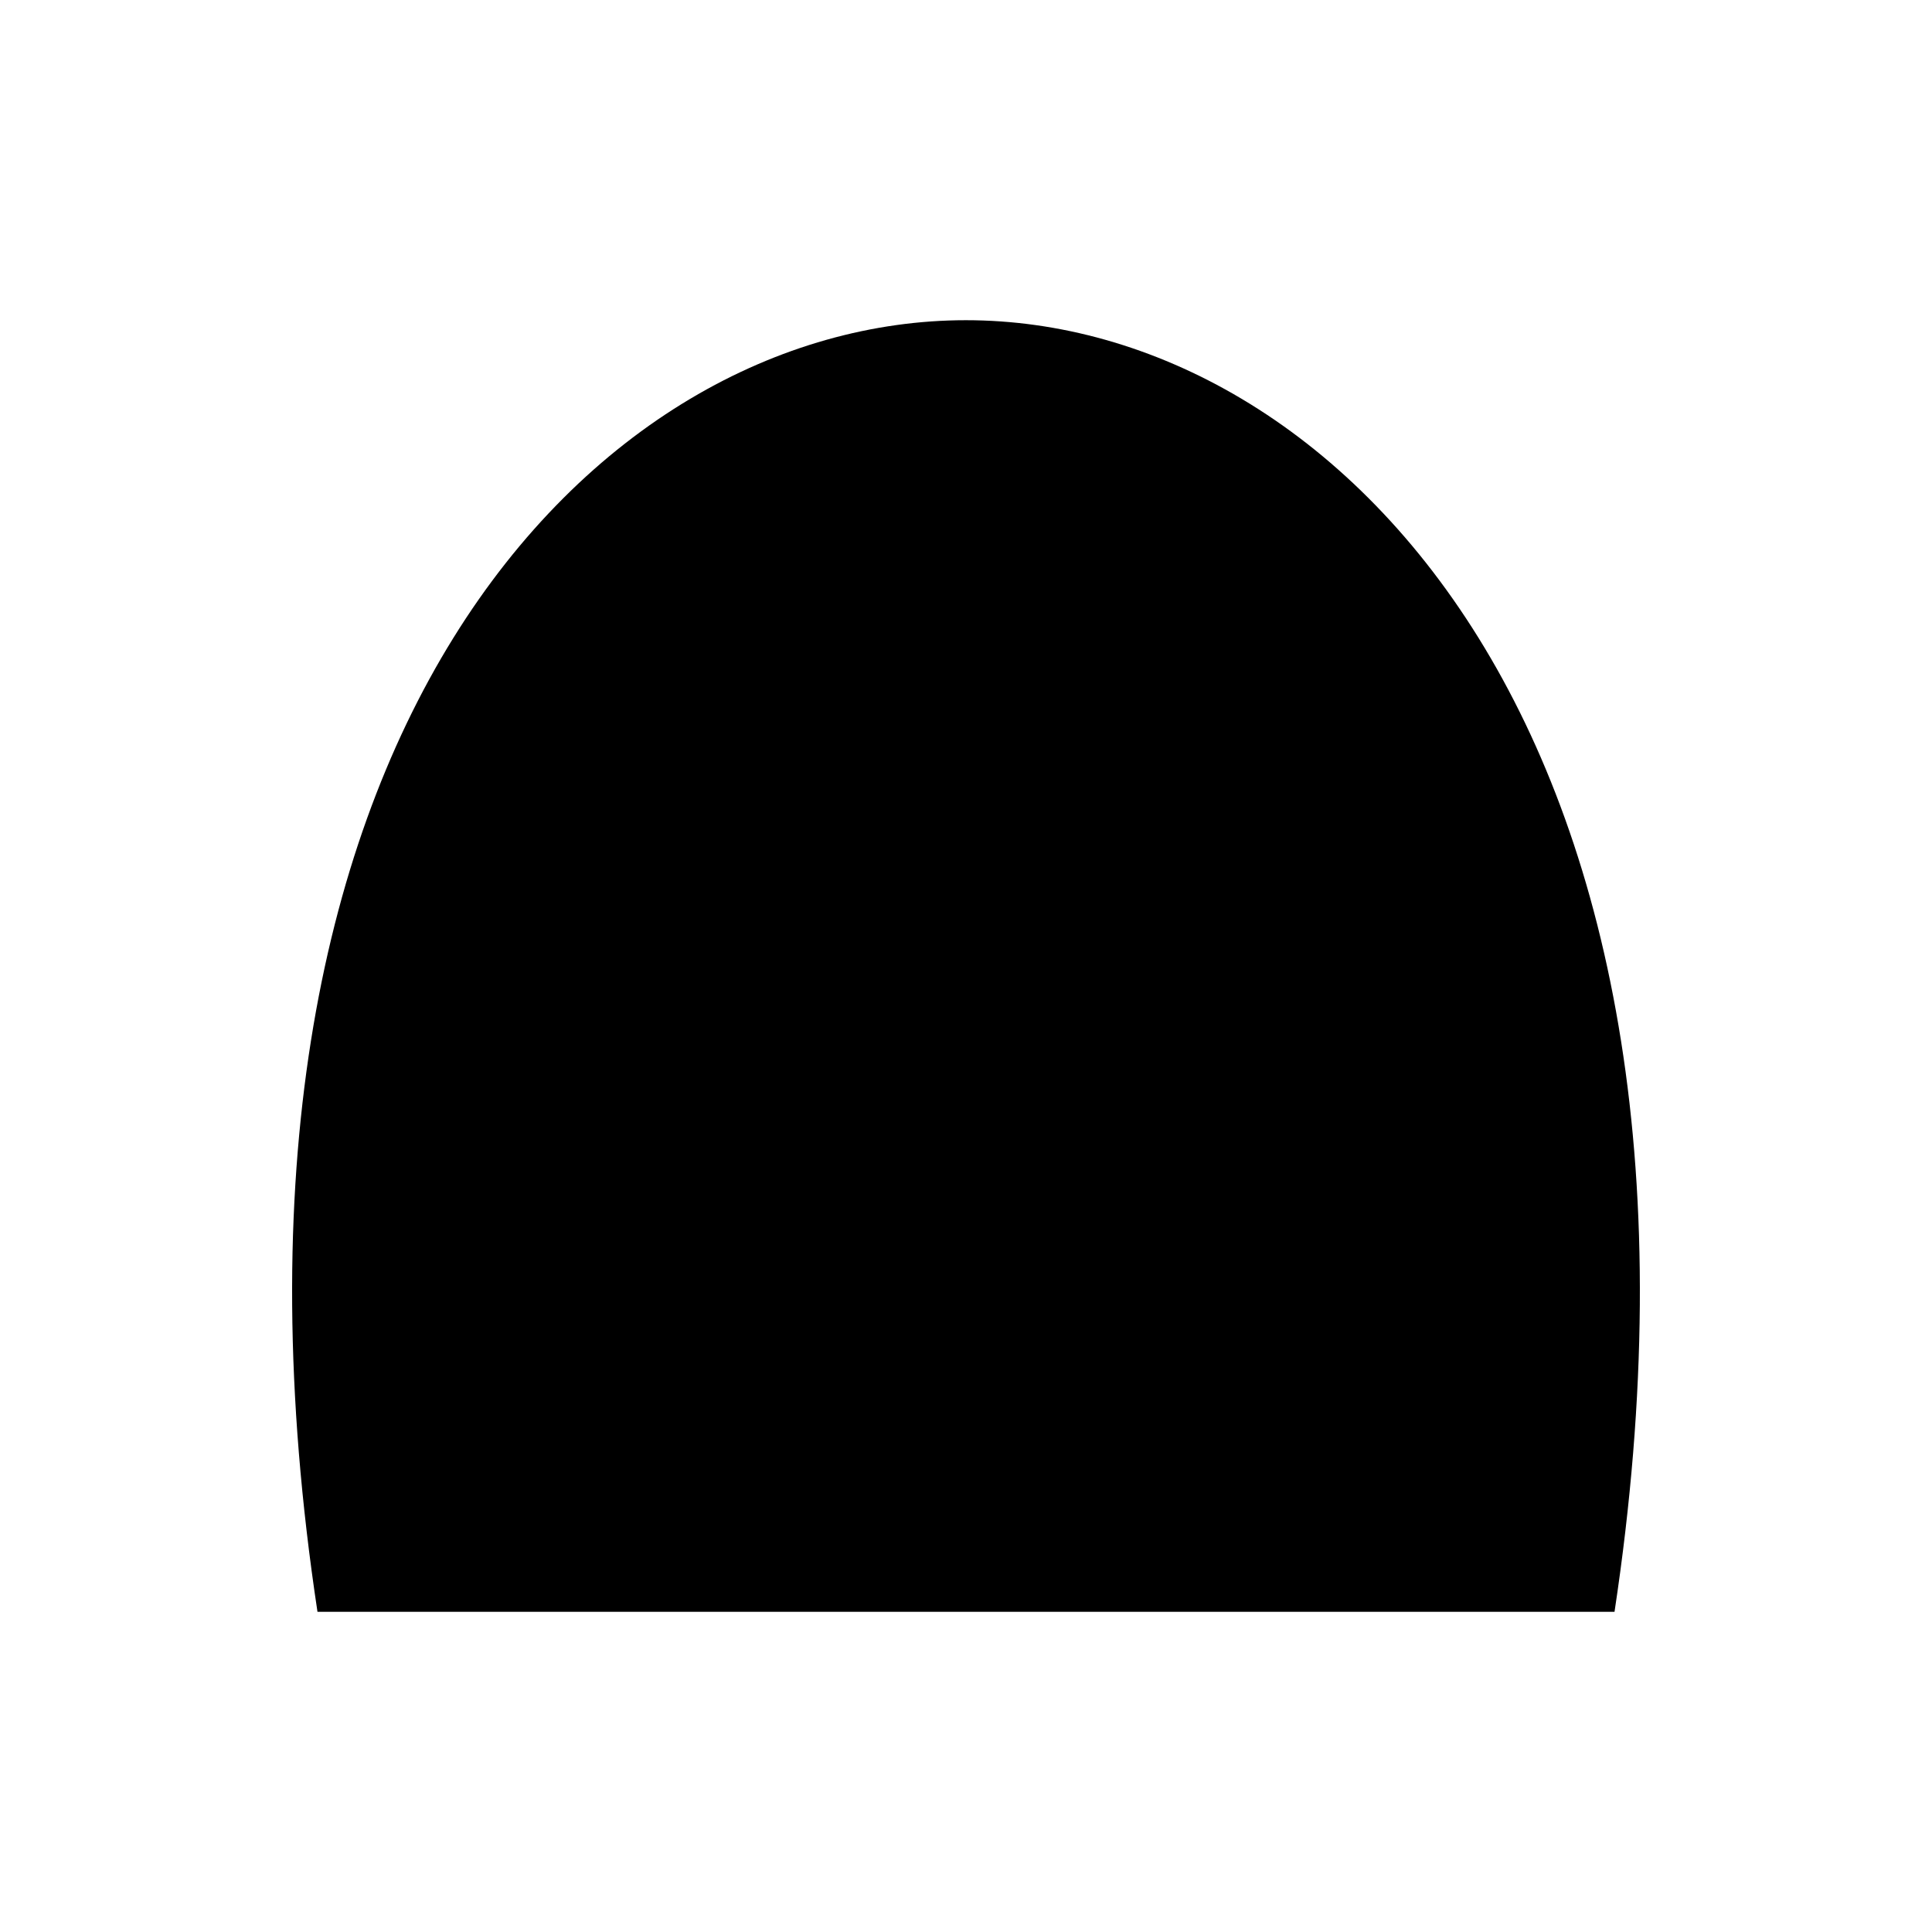
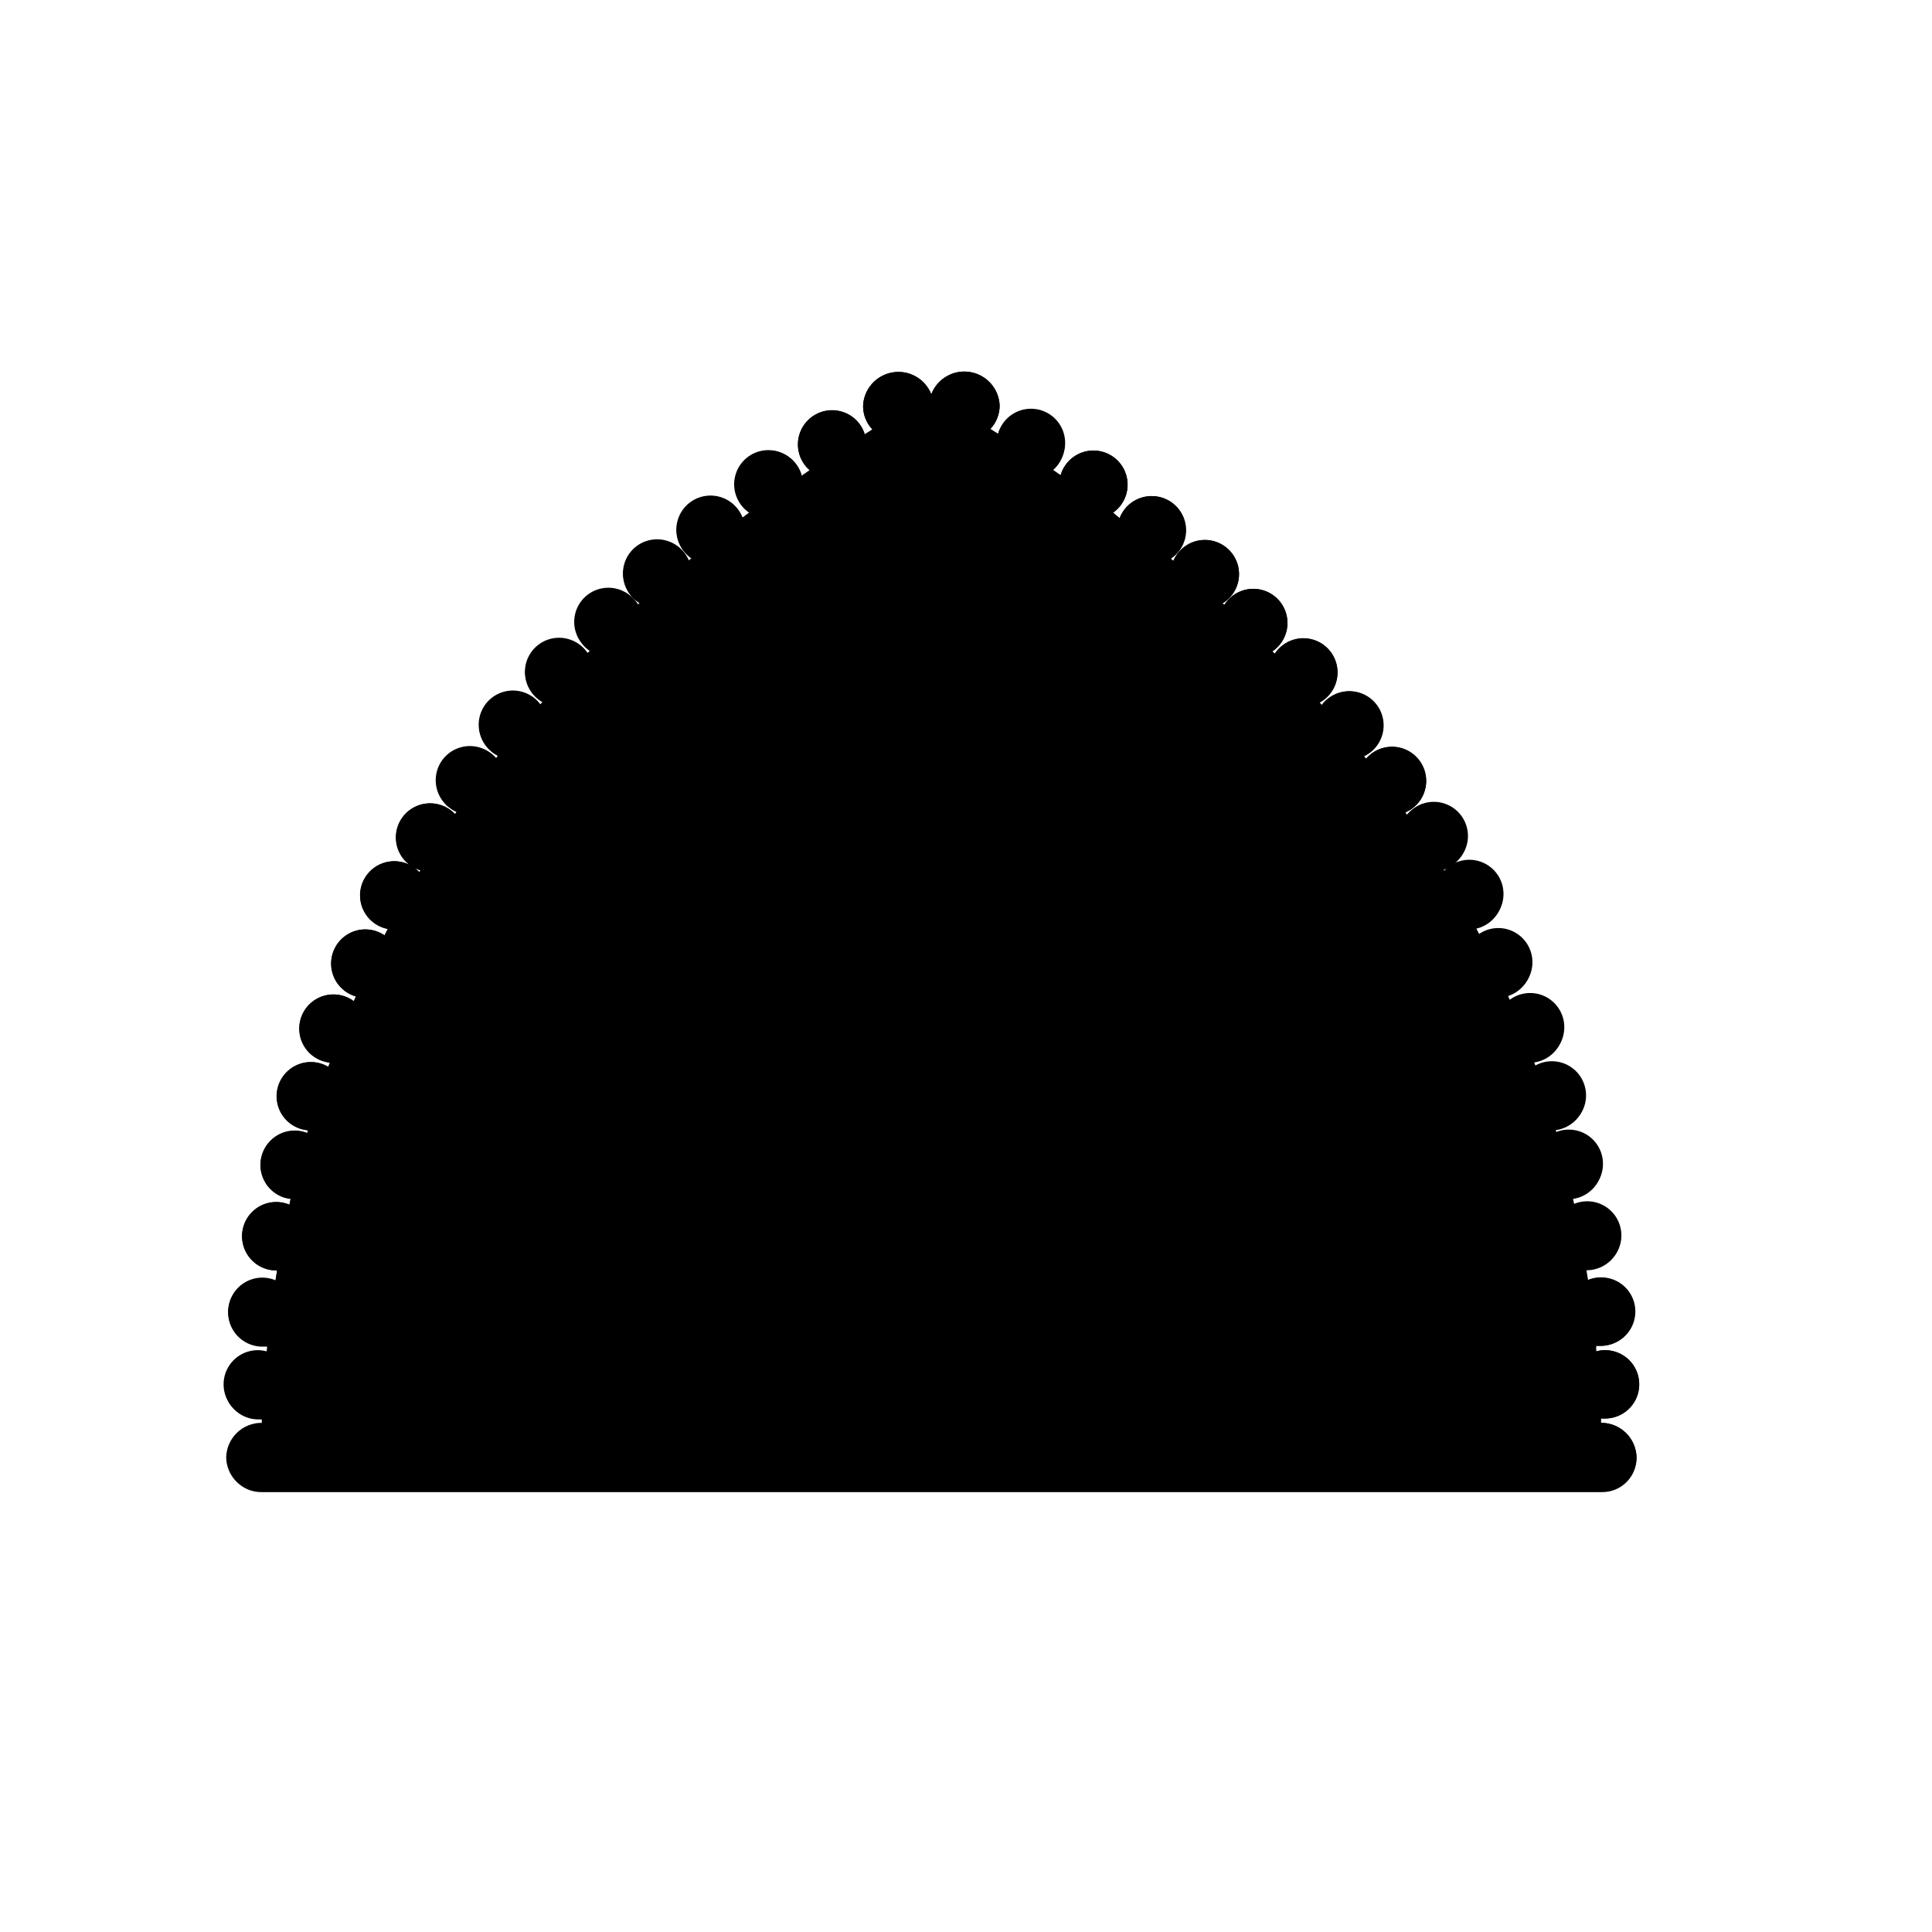
- <svg xmlns="http://www.w3.org/2000/svg" viewBox="0 0 141.73 141.73">
-   <defs>
-     <style>.cls-1{fill:current;}.cls-2{fill:none;fill:current;stroke-linecap:round;stroke-linejoin:round;stroke-width:0.75px;}</style>
-   </defs>
-   <g id="_8_fill" data-name="8 fill">
-     <path class="cls-1" d="M118.44,118.24C128.15,54.07,98,23.49,70.86,23.49S13.58,54.07,23.29,118.24Z" />
-   </g>
-   <g id="_8_stroke" data-name="8 stroke">
-     <path class="cls-2" d="M118.44,118.24C128.15,54.07,98,23.49,70.86,23.49S13.58,54.07,23.29,118.24Z" />
-     <path class="cls-2" d="M98.31,118.24c3.17-50.13-9.5-71.17-27.45-71.17s-30.62,21-27.45,71.17" />
-     <ellipse class="cls-2" cx="70.87" cy="82.66" rx="18.67" ry="18.67" />
-   </g>
+ <svg viewBox="0 0 147 147">
+   <path d="M121.81,108.26v-.33l.3,0a2.6,2.6,0,1,0-.66-5.11l0-.43.38,0a2.6,2.6,0,1,0-1-5l-.13-.79h.15a2.6,2.6,0,1,0-1.08-5l-.1-.47a2.6,2.6,0,1,0-1.26-5l-.05-.2a2.6,2.6,0,1,0-1.54-4.86l-.12-.33a2.6,2.6,0,1,0-1.83-4.67l-.15-.36a2.6,2.6,0,1,0-2.18-4.65l-.25-.49a2.6,2.6,0,1,0-2.4-4.32s0,0-.09-.14A2.6,2.6,0,1,0,107.05,62l-.13-.18a2.6,2.6,0,1,0-3-4.07l-.15-.21a2.6,2.6,0,1,0-3.22-3.89l-.17-.19A2.6,2.6,0,1,0,97,49.73l-.19-.17A2.6,2.6,0,1,0,93.17,46L93,45.92a2.6,2.6,0,1,0-3.72-3.25l-.23-.16a2.6,2.6,0,1,0-3.87-3.09L84.7,39a2.6,2.6,0,1,0-4-2.85l-.62-.43A2.6,2.6,0,1,0,75.94,33l-.59-.37a2.59,2.59,0,0,0,.71-1.79A2.69,2.69,0,0,0,70.86,30a2.69,2.69,0,0,0-5.19.89,2.59,2.59,0,0,0,.71,1.79l-.59.37a2.6,2.6,0,1,0-4.19,2.73l-.62.43A2.6,2.6,0,1,0,57,39l-.51.38a2.6,2.6,0,1,0-3.87,3.09l.09-.08c-.47.39-.32.23-.32.23a2.6,2.6,0,1,0-3.72,3.25l-.14.13a2.6,2.6,0,1,0-3.64,3.51l-.19.17a2.6,2.6,0,1,0-3.42,3.72l-.17.19a2.6,2.6,0,1,0-3.22,3.89l-.15.21a2.6,2.6,0,1,0-3,4.07l-.13.18A2.6,2.6,0,1,0,32,66.22c-.09.15-.09.14-.09.14a2.6,2.6,0,1,0-2.4,4.32l-.25.49a2.6,2.6,0,1,0-2.18,4.65l-.15.36a2.6,2.6,0,1,0-1.83,4.67l-.12.33A2.6,2.6,0,1,0,23.43,86l-.05.2a2.6,2.6,0,1,0-1.26,5l-.1.47a2.6,2.6,0,1,0-1.08,5h.15l-.13.79a2.6,2.6,0,1,0-1,5l.38,0,0,.43a2.6,2.6,0,1,0-.66,5.11l.3,0v.33a2.69,2.69,0,0,0-2.71,2.6,2.6,2.6,0,0,0,2.6,2.6v0H121.92v0a2.6,2.6,0,0,0,2.6-2.6A2.69,2.69,0,0,0,121.81,108.26Z" />
+   <path d="M69.64,85a2.07,2.07,0,0,1-2.92-.88" />
+   <path d="M19.81,113.46a2.6,2.6,0,0,1-2.6-2.6,2.69,2.69,0,0,1,2.71-2.6" />
+   <path d="M19.93,107.93l-.3,0a2.6,2.6,0,1,1,.66-5.11" />
+   <path d="M20.34,102.41l-.38,0a2.6,2.6,0,1,1,1-5" />
+   <path d="M21.08,96.65h-.15a2.6,2.6,0,1,1,1.08-5" />
+   <path d="M22.11,91.23a2.6,2.6,0,1,1,1.26-5" />
+   <path d="M23.43,86A2.6,2.6,0,1,1,25,81.18" />
+   <path d="M25.09,80.85a2.6,2.6,0,1,1,1.83-4.67" />
+   <path d="M27.07,75.81a2.6,2.6,0,1,1,2.18-4.65" />
+   <path d="M29.5,70.68a2.6,2.6,0,1,1,2.4-4.32" />
+   <path d="M32,66.22A2.6,2.6,0,1,1,34.68,62" />
+   <path d="M34.8,61.81a2.6,2.6,0,1,1,3-4.07" />
+   <path d="M37.92,57.53a2.6,2.6,0,1,1,3.22-3.89" />
+   <path d="M41.31,53.45a2.6,2.6,0,1,1,3.42-3.72" />
+   <path d="M44.92,49.56A2.6,2.6,0,1,1,48.56,46" />
+   <path d="M48.7,45.92a2.6,2.6,0,1,1,3.72-3.25" />
+   <path d="M52.64,42.51a2.6,2.6,0,1,1,3.87-3.09" />
+   <path d="M57,39a2.6,2.6,0,1,1,4-2.85" />
+   <path d="M61.6,35.76A2.6,2.6,0,1,1,65.79,33" />
+   <path d="M121.92,113.46C122,74.21,102.4,48.09,70.86,30c-31.54,18.1-51.11,44.22-51.06,83.47Z" />
+   <path d="M112.19,113.46c-1.33-32.53-16.69-55.68-41.33-72.6-24.64,16.93-40,40.08-41.33,72.6" />
+   <path d="M98.48,113.46C96.62,89.34,86.8,70.93,70.86,57.2,54.93,70.93,45.11,89.34,43.25,113.46" />
+   <path d="M93.35,113.46C91.58,93.22,83.85,77,70.86,64.41,57.88,77,50.15,93.22,48.38,113.46" />
+   <path d="M83.11,113.46a61.83,61.83,0,0,0-12.24-35.7,61.83,61.83,0,0,0-12.24,35.7" />
+   <line x1="72.82" y1="66.36" x2="76.78" y2="62.79" />
+   <polyline points="74.69 60.68 70.86 64.41 67.04 60.68" />
+   <line x1="76.44" y1="70.41" x2="80.66" y2="67.16" />
+   <line x1="78.67" y1="64.83" x2="74.59" y2="68.25" />
+   <line x1="82.52" y1="78.92" x2="87.14" y2="76.32" />
+   <line x1="82.56" y1="69.56" x2="78.22" y2="72.65" />
+   <line x1="85.13" y1="83.63" x2="89.93" y2="81.38" />
+   <line x1="88.59" y1="78.83" x2="83.88" y2="81.26" />
+   <line x1="87.57" y1="88.92" x2="92.5" y2="87.07" />
+   <line x1="91.24" y1="84.13" x2="86.38" y2="86.18" />
+   <line x1="89.52" y1="94.23" x2="94.56" y2="92.78" />
+   <line x1="93.59" y1="89.92" x2="88.61" y2="91.56" />
+   <line x1="91.03" y1="99.45" x2="96.13" y2="98.39" />
+   <line x1="95.4" y1="95.61" x2="90.33" y2="96.86" />
+   <line x1="92.21" y1="104.93" x2="97.34" y2="104.27" />
+   <line x1="96.79" y1="101.32" x2="91.67" y2="102.19" />
+   <line x1="93.08" y1="110.75" x2="98.21" y2="110.5" />
+   <line x1="97.81" y1="107.22" x2="92.67" y2="107.72" />
+   <line x1="79.71" y1="74.65" x2="84.14" y2="71.72" />
+   <line x1="85.67" y1="73.97" x2="81.13" y2="76.74" />
+   <circle cx="70.87" cy="36.14" r="2.14" />
+   <circle cx="115.07" cy="94.52" r="2.14" />
+   <circle cx="87.63" cy="48.02" r="2.14" />
+   <circle cx="79.44" cy="41.27" r="2.14" />
+   <circle cx="95.2" cy="55.92" r="2.14" />
+   <circle cx="101.76" cy="64.13" r="2.14" />
+   <circle cx="107.14" cy="73.32" r="2.14" />
+   <circle cx="111.79" cy="83.92" r="2.14" />
+   <circle cx="116.35" cy="105.35" r="2.14" />
+   <path d="M79.51,113.46c-1.06-6-5.54-4.62-8.65,0,4.22-5.42,4.6-15.36,0-15.36s-4.22,9.94,0,15.36c-3.11-4.62-7.59-6-8.65,0" />
+   <path d="M70.86,87.83c2.72,0,0-10.07,0-10.07S68.15,87.83,70.86,87.83Z" />
+   <path d="M72.09,85A2.07,2.07,0,0,0,75,84.13" />
+   <path d="M121.92,113.46a2.6,2.6,0,0,0,2.6-2.6,2.69,2.69,0,0,0-2.71-2.6" />
+   <path d="M121.8,107.93l.3,0a2.6,2.6,0,1,0-.66-5.11" />
+   <path d="M121.39,102.41l.38,0a2.6,2.6,0,1,0-1-5" />
+   <path d="M120.65,96.65h.15a2.6,2.6,0,1,0-1.08-5" />
+   <path d="M119.62,91.23a2.6,2.6,0,1,0-1.26-5" />
+   <path d="M118.3,86a2.6,2.6,0,1,0-1.54-4.86" />
+   <path d="M116.64,80.85a2.6,2.6,0,1,0-1.83-4.67" />
+   <path d="M114.66,75.81a2.6,2.6,0,1,0-2.18-4.65" />
+   <path d="M112.23,70.68a2.6,2.6,0,1,0-2.4-4.32" />
+   <path d="M109.74,66.22A2.6,2.6,0,1,0,107.05,62" />
+   <path d="M106.93,61.81a2.6,2.6,0,1,0-3-4.07" />
+   <path d="M103.81,57.53a2.6,2.6,0,1,0-3.22-3.89" />
+   <path d="M100.42,53.45A2.6,2.6,0,1,0,97,49.73" />
+   <path d="M96.81,49.56A2.6,2.6,0,1,0,93.17,46" />
+   <path d="M93,45.92a2.6,2.6,0,1,0-3.72-3.25" />
+   <path d="M89.09,42.51a2.6,2.6,0,1,0-3.87-3.09" />
+   <path d="M84.7,39a2.6,2.6,0,1,0-4-2.85" />
+   <path d="M80.13,35.76A2.6,2.6,0,1,0,75.94,33" />
+   <path d="M75.35,32.65a2.59,2.59,0,0,0,.71-1.79A2.69,2.69,0,0,0,70.86,30a2.69,2.69,0,0,0-5.19.89,2.59,2.59,0,0,0,.71,1.79" />
+   <line x1="68.91" y1="66.36" x2="64.95" y2="62.79" />
+   <line x1="65.29" y1="70.41" x2="61.07" y2="67.16" />
+   <line x1="63.06" y1="64.83" x2="67.14" y2="68.25" />
+   <line x1="59.21" y1="78.92" x2="54.59" y2="76.32" />
+   <line x1="59.17" y1="69.56" x2="63.51" y2="72.65" />
+   <line x1="56.6" y1="83.63" x2="51.8" y2="81.38" />
+   <line x1="53.14" y1="78.83" x2="57.85" y2="81.26" />
+   <line x1="54.16" y1="88.92" x2="49.23" y2="87.07" />
+   <line x1="50.49" y1="84.13" x2="55.35" y2="86.18" />
+   <line x1="52.21" y1="94.23" x2="47.17" y2="92.78" />
+   <line x1="48.14" y1="89.92" x2="53.12" y2="91.56" />
+   <line x1="50.7" y1="99.45" x2="45.6" y2="98.39" />
+   <line x1="46.33" y1="95.61" x2="51.4" y2="96.86" />
+   <line x1="49.52" y1="104.93" x2="44.39" y2="104.27" />
+   <line x1="44.94" y1="101.32" x2="50.06" y2="102.19" />
+   <line x1="48.65" y1="110.75" x2="43.52" y2="110.5" />
+   <line x1="43.92" y1="107.22" x2="49.06" y2="107.72" />
+   <line x1="62.02" y1="74.65" x2="57.59" y2="71.72" />
+   <line x1="56.06" y1="73.97" x2="60.6" y2="76.74" />
+   <circle cx="26.66" cy="94.52" r="2.14" />
+   <circle cx="54.1" cy="48.02" r="2.14" />
+   <circle cx="62.29" cy="41.27" r="2.14" />
+   <circle cx="46.53" cy="55.92" r="2.14" />
+   <circle cx="39.97" cy="64.13" r="2.14" />
+   <circle cx="34.59" cy="73.32" r="2.14" />
+   <circle cx="29.94" cy="83.92" r="2.14" />
+   <circle cx="25.38" cy="105.35" r="2.14" />
</svg>
